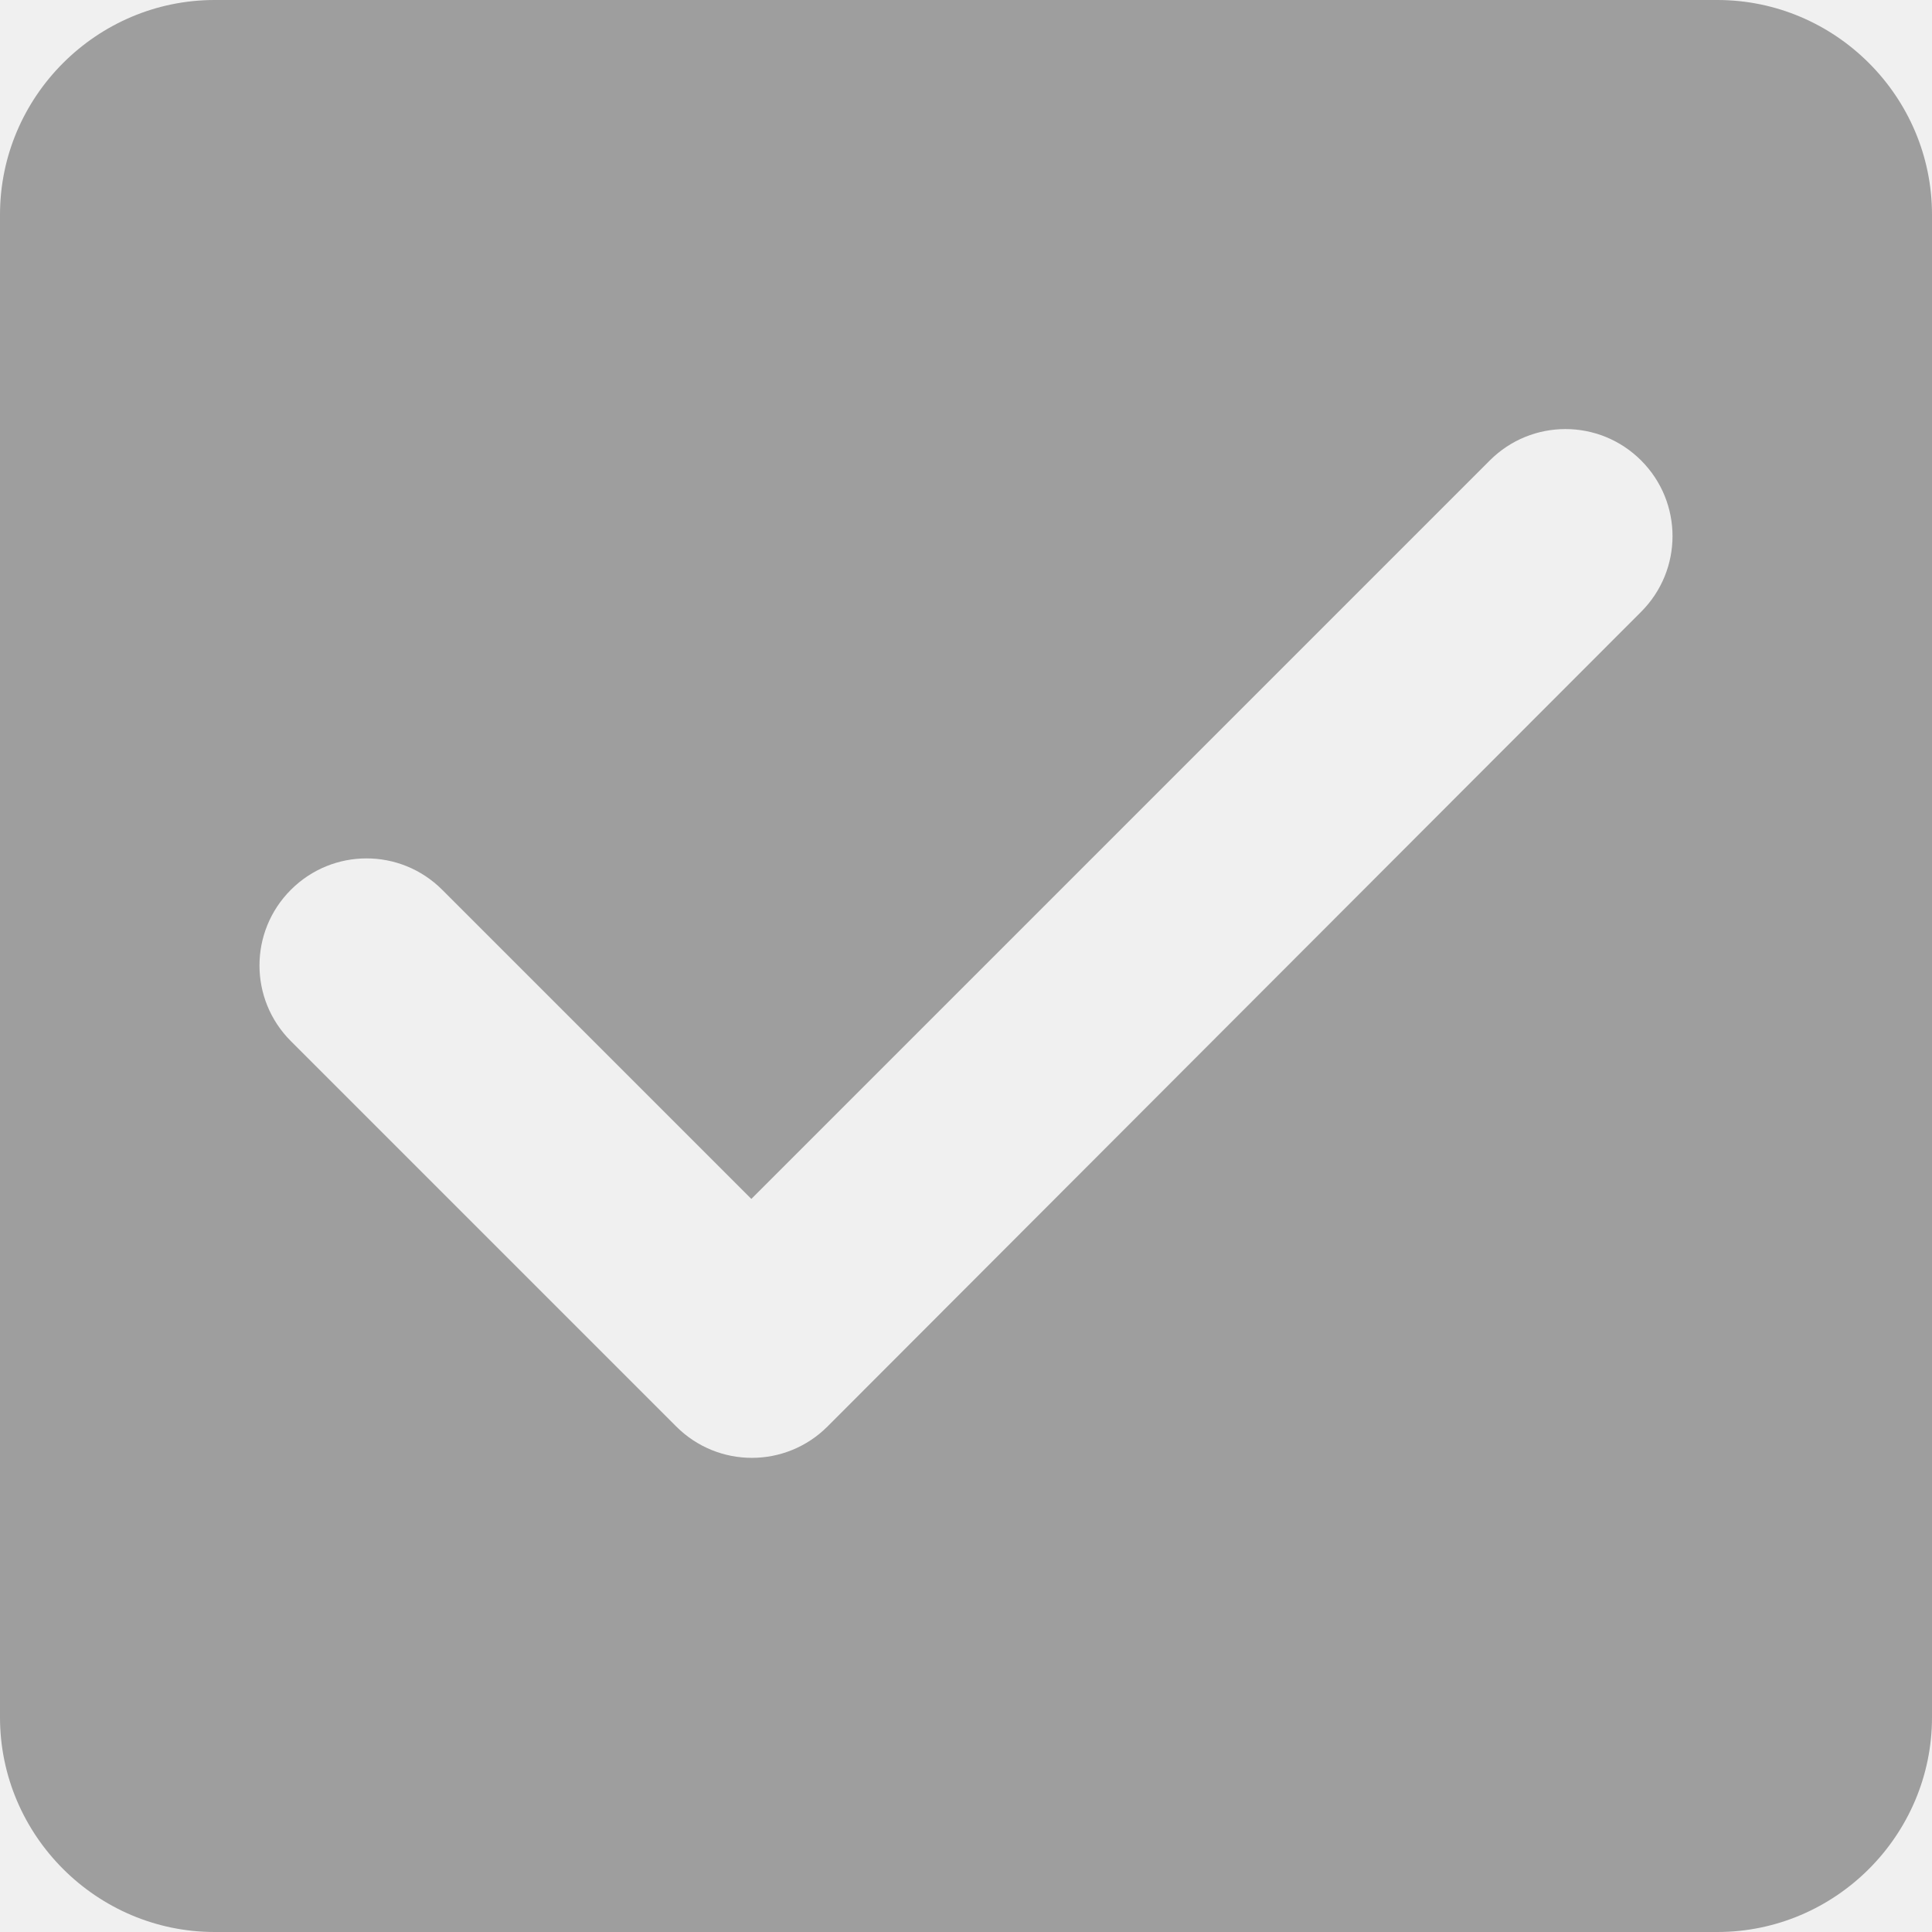
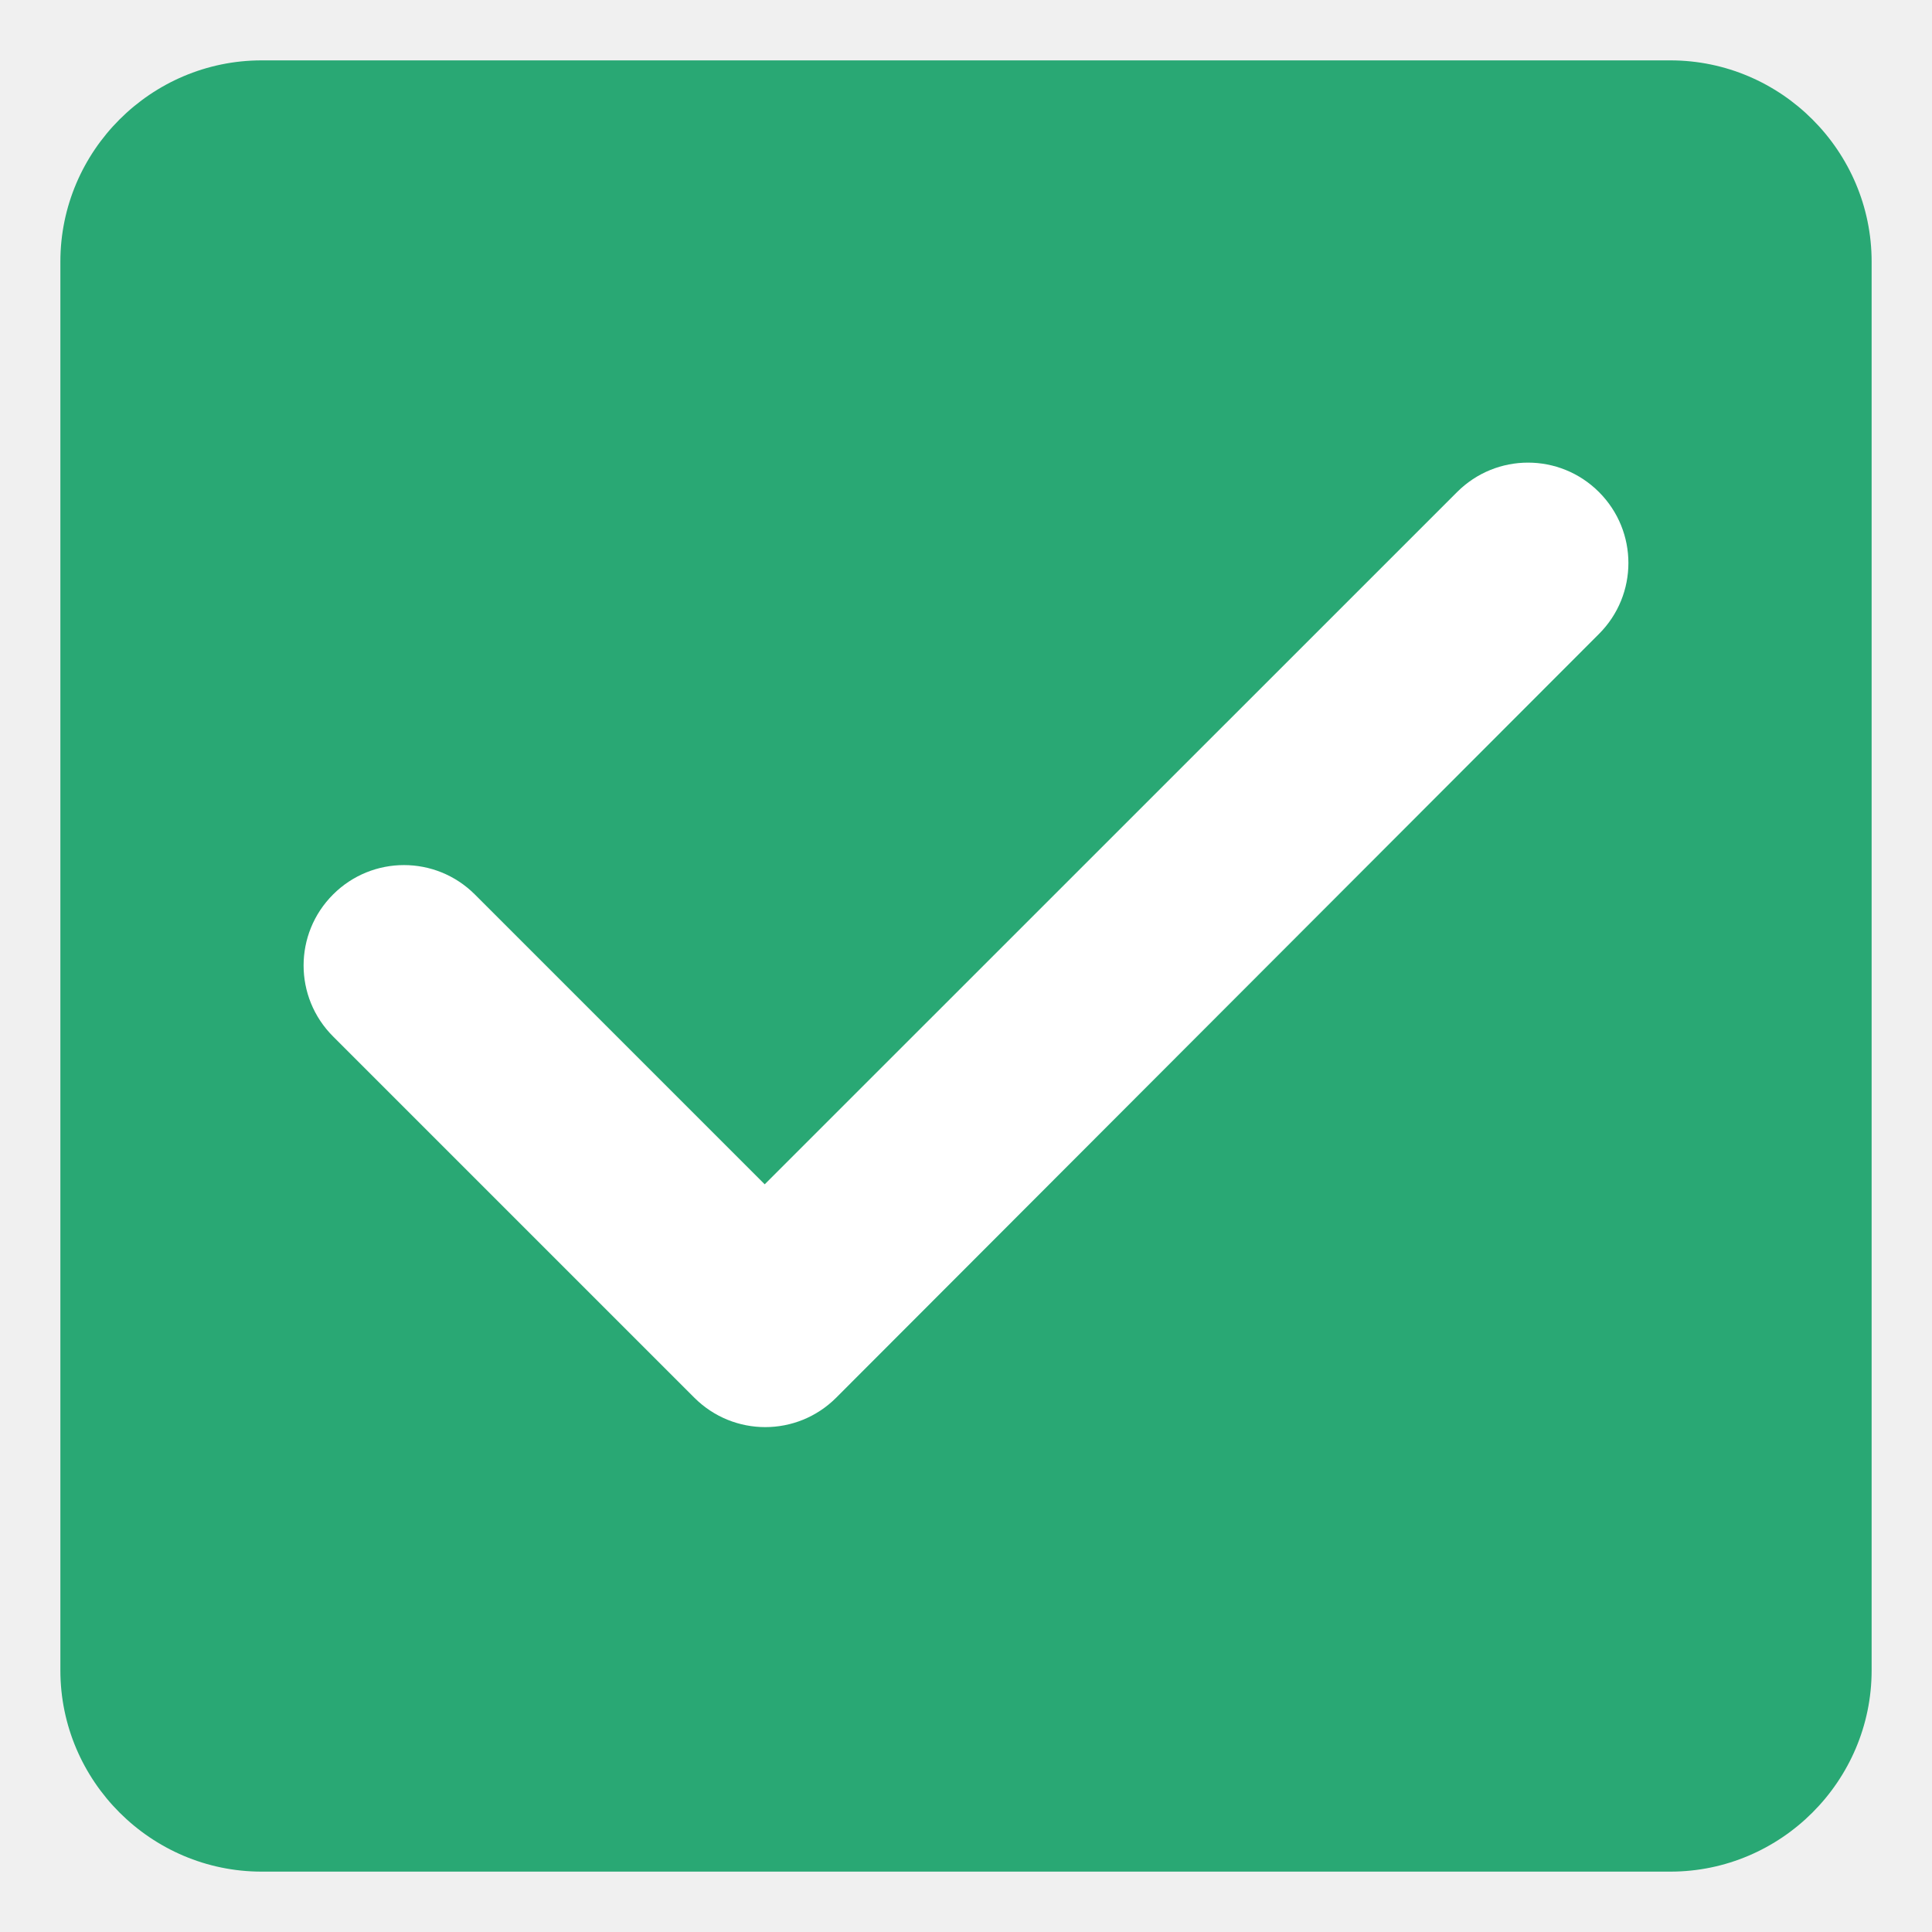
- <svg xmlns="http://www.w3.org/2000/svg" width="18" height="18" viewBox="0 0 18 18" fill="none">
-   <path d="M16 0H2C0.9 0 0 0.9 0 2V16C0 17.1 0.9 18 2 18H16C17.1 18 18 17.1 18 16V2C18 0.9 17.1 0 16 0ZM7.71 13.29C7.32 13.68 6.69 13.68 6.3 13.29L2.71 9.7C2.32 9.31 2.32 8.68 2.71 8.29C3.1 7.9 3.73 7.9 4.12 8.29L7 11.17L13.88 4.29C14.27 3.9 14.9 3.9 15.29 4.29C15.68 4.68 15.68 5.31 15.29 5.7L7.71 13.29Z" fill="#9E9E9E" />
+ <svg xmlns="http://www.w3.org/2000/svg" width="16" height="16" viewBox="0 0 16 16" fill="none">
+   <rect x="2" y="2" width="12" height="12" fill="white" />
+   <path d="M13.833 0.5H2.167C1.25 0.5 0.5 1.25 0.5 2.167V13.833C0.5 14.75 1.25 15.5 2.167 15.5H13.833C14.75 15.5 15.5 14.75 15.5 13.833V2.167C15.5 1.25 14.75 0.5 13.833 0.5ZM6.925 11.575C6.6 11.9 6.075 11.9 5.75 11.575L2.758 8.583C2.433 8.258 2.433 7.733 2.758 7.408C3.083 7.083 3.608 7.083 3.933 7.408L6.333 9.808L12.067 4.075C12.392 3.75 12.917 3.75 13.242 4.075C13.567 4.4 13.567 4.925 13.242 5.25L6.925 11.575Z" fill="#29A874" />
</svg>
